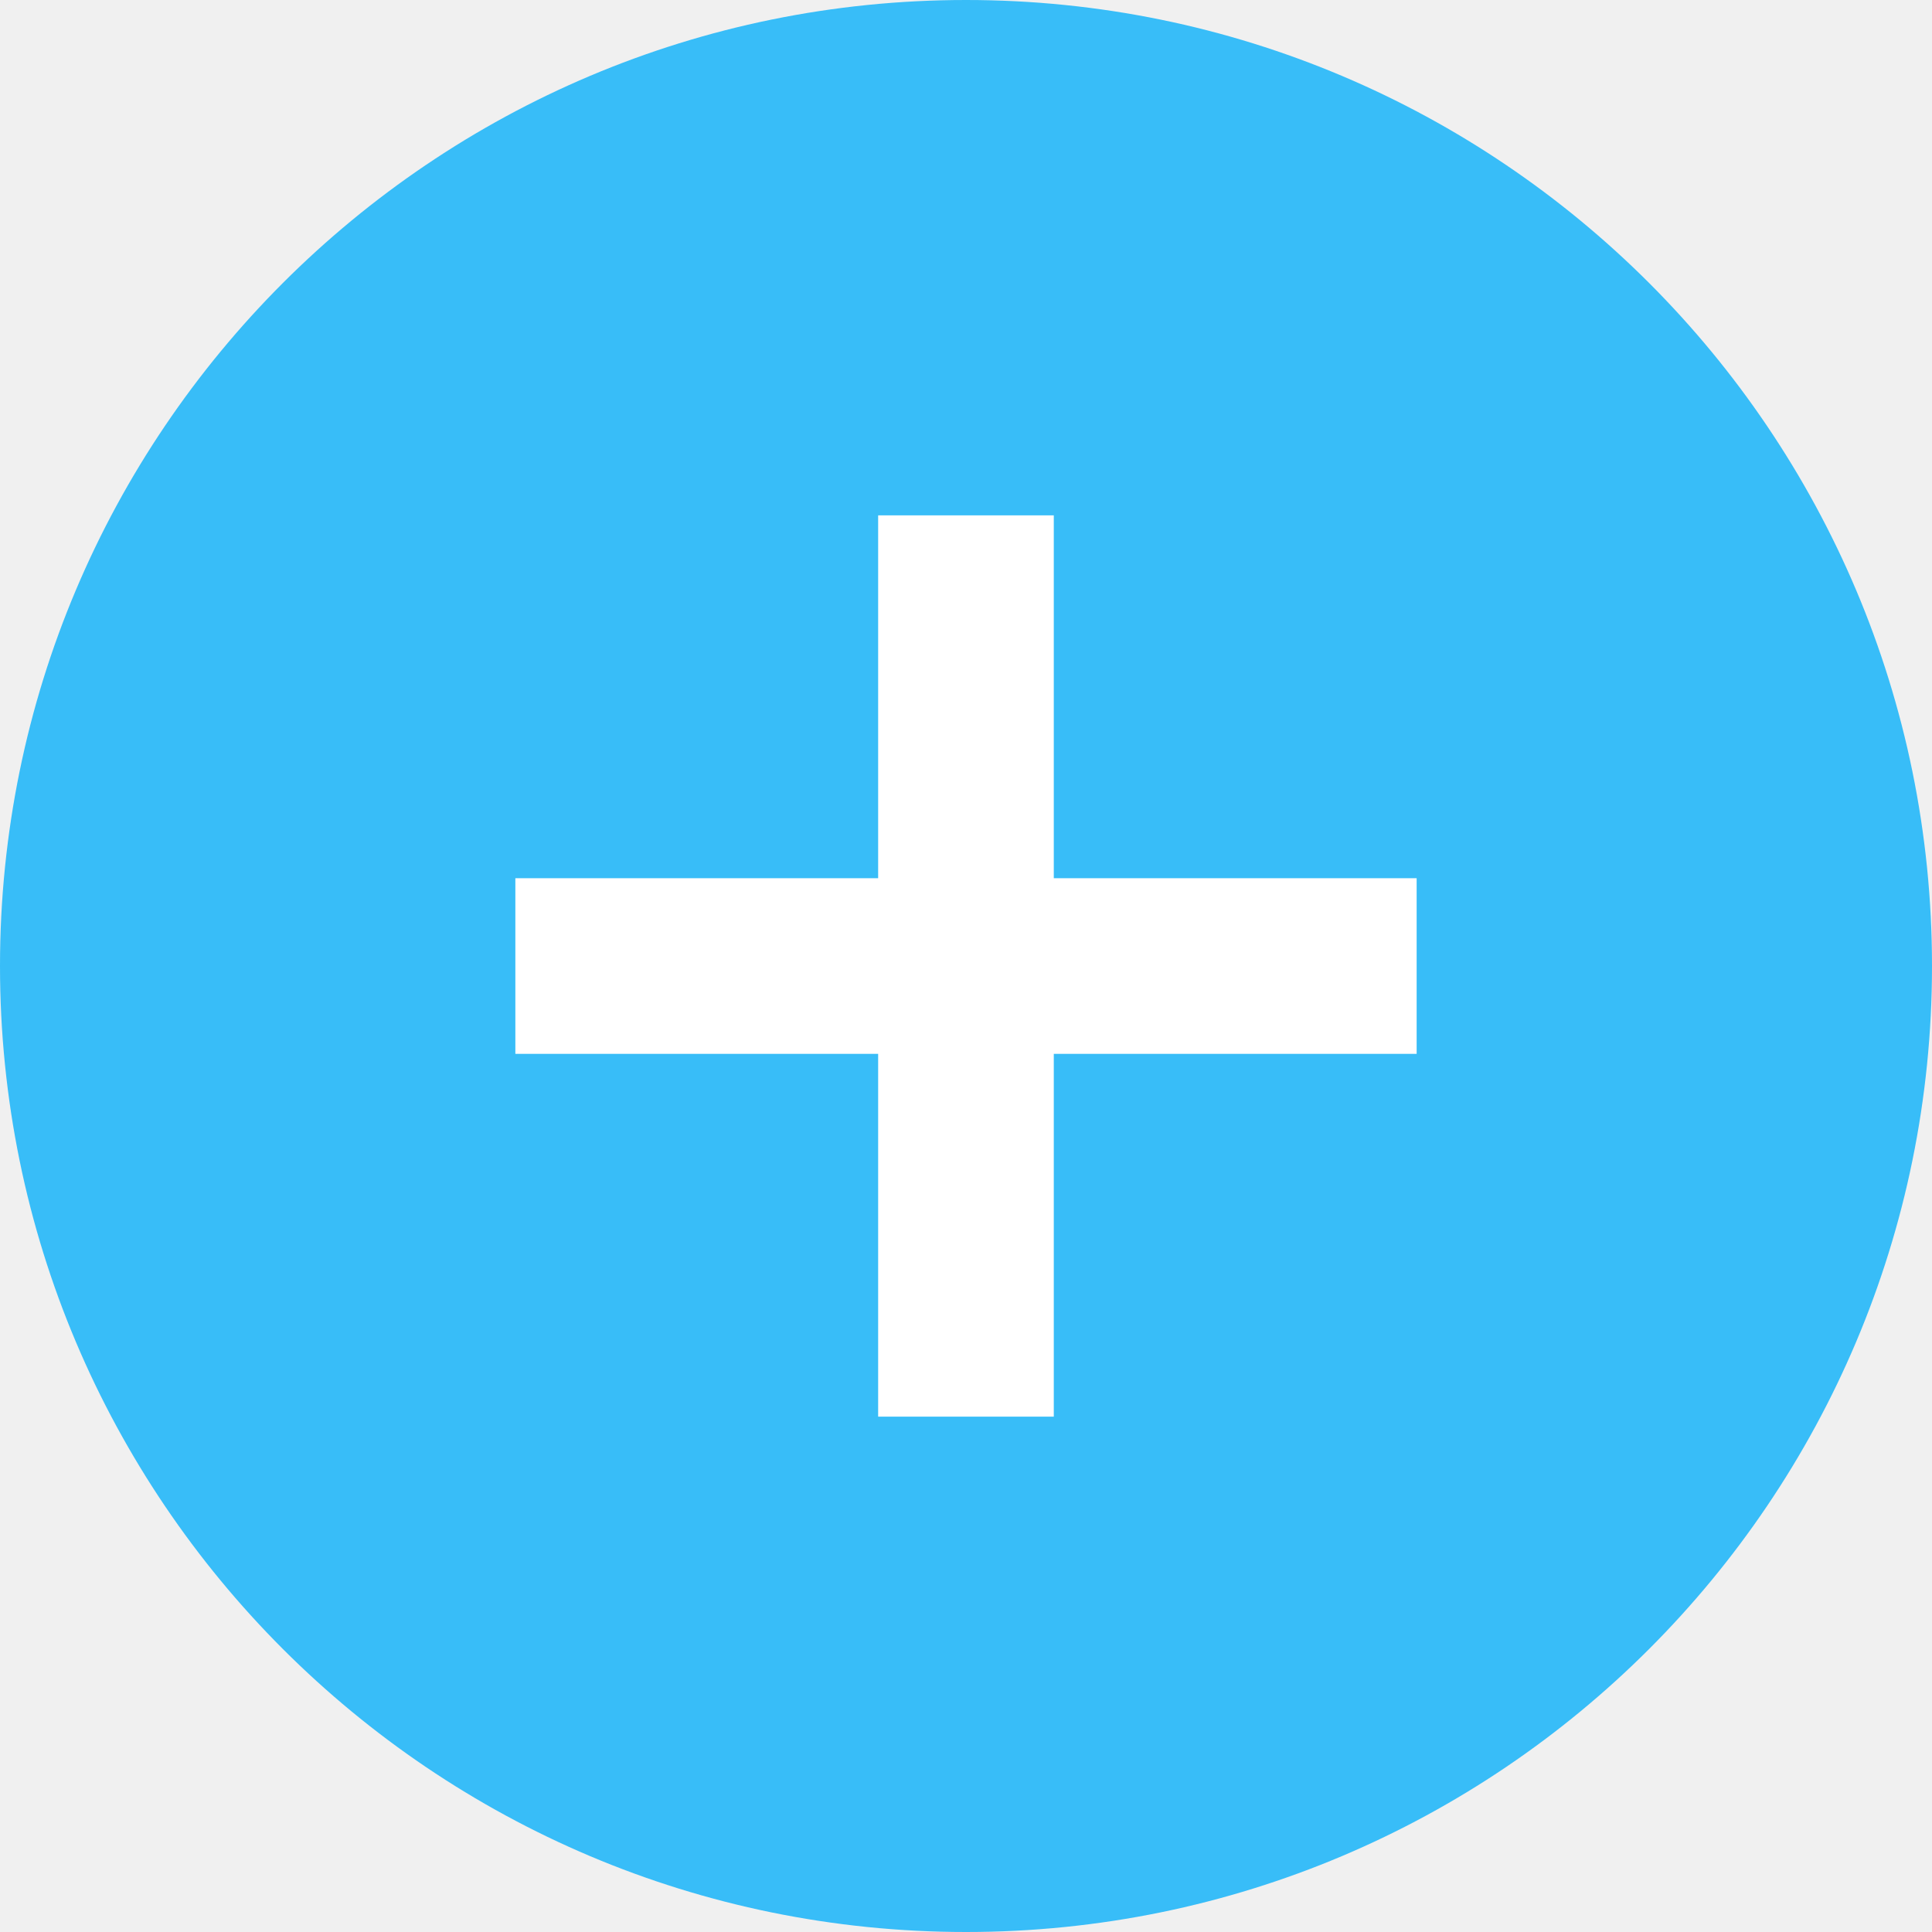
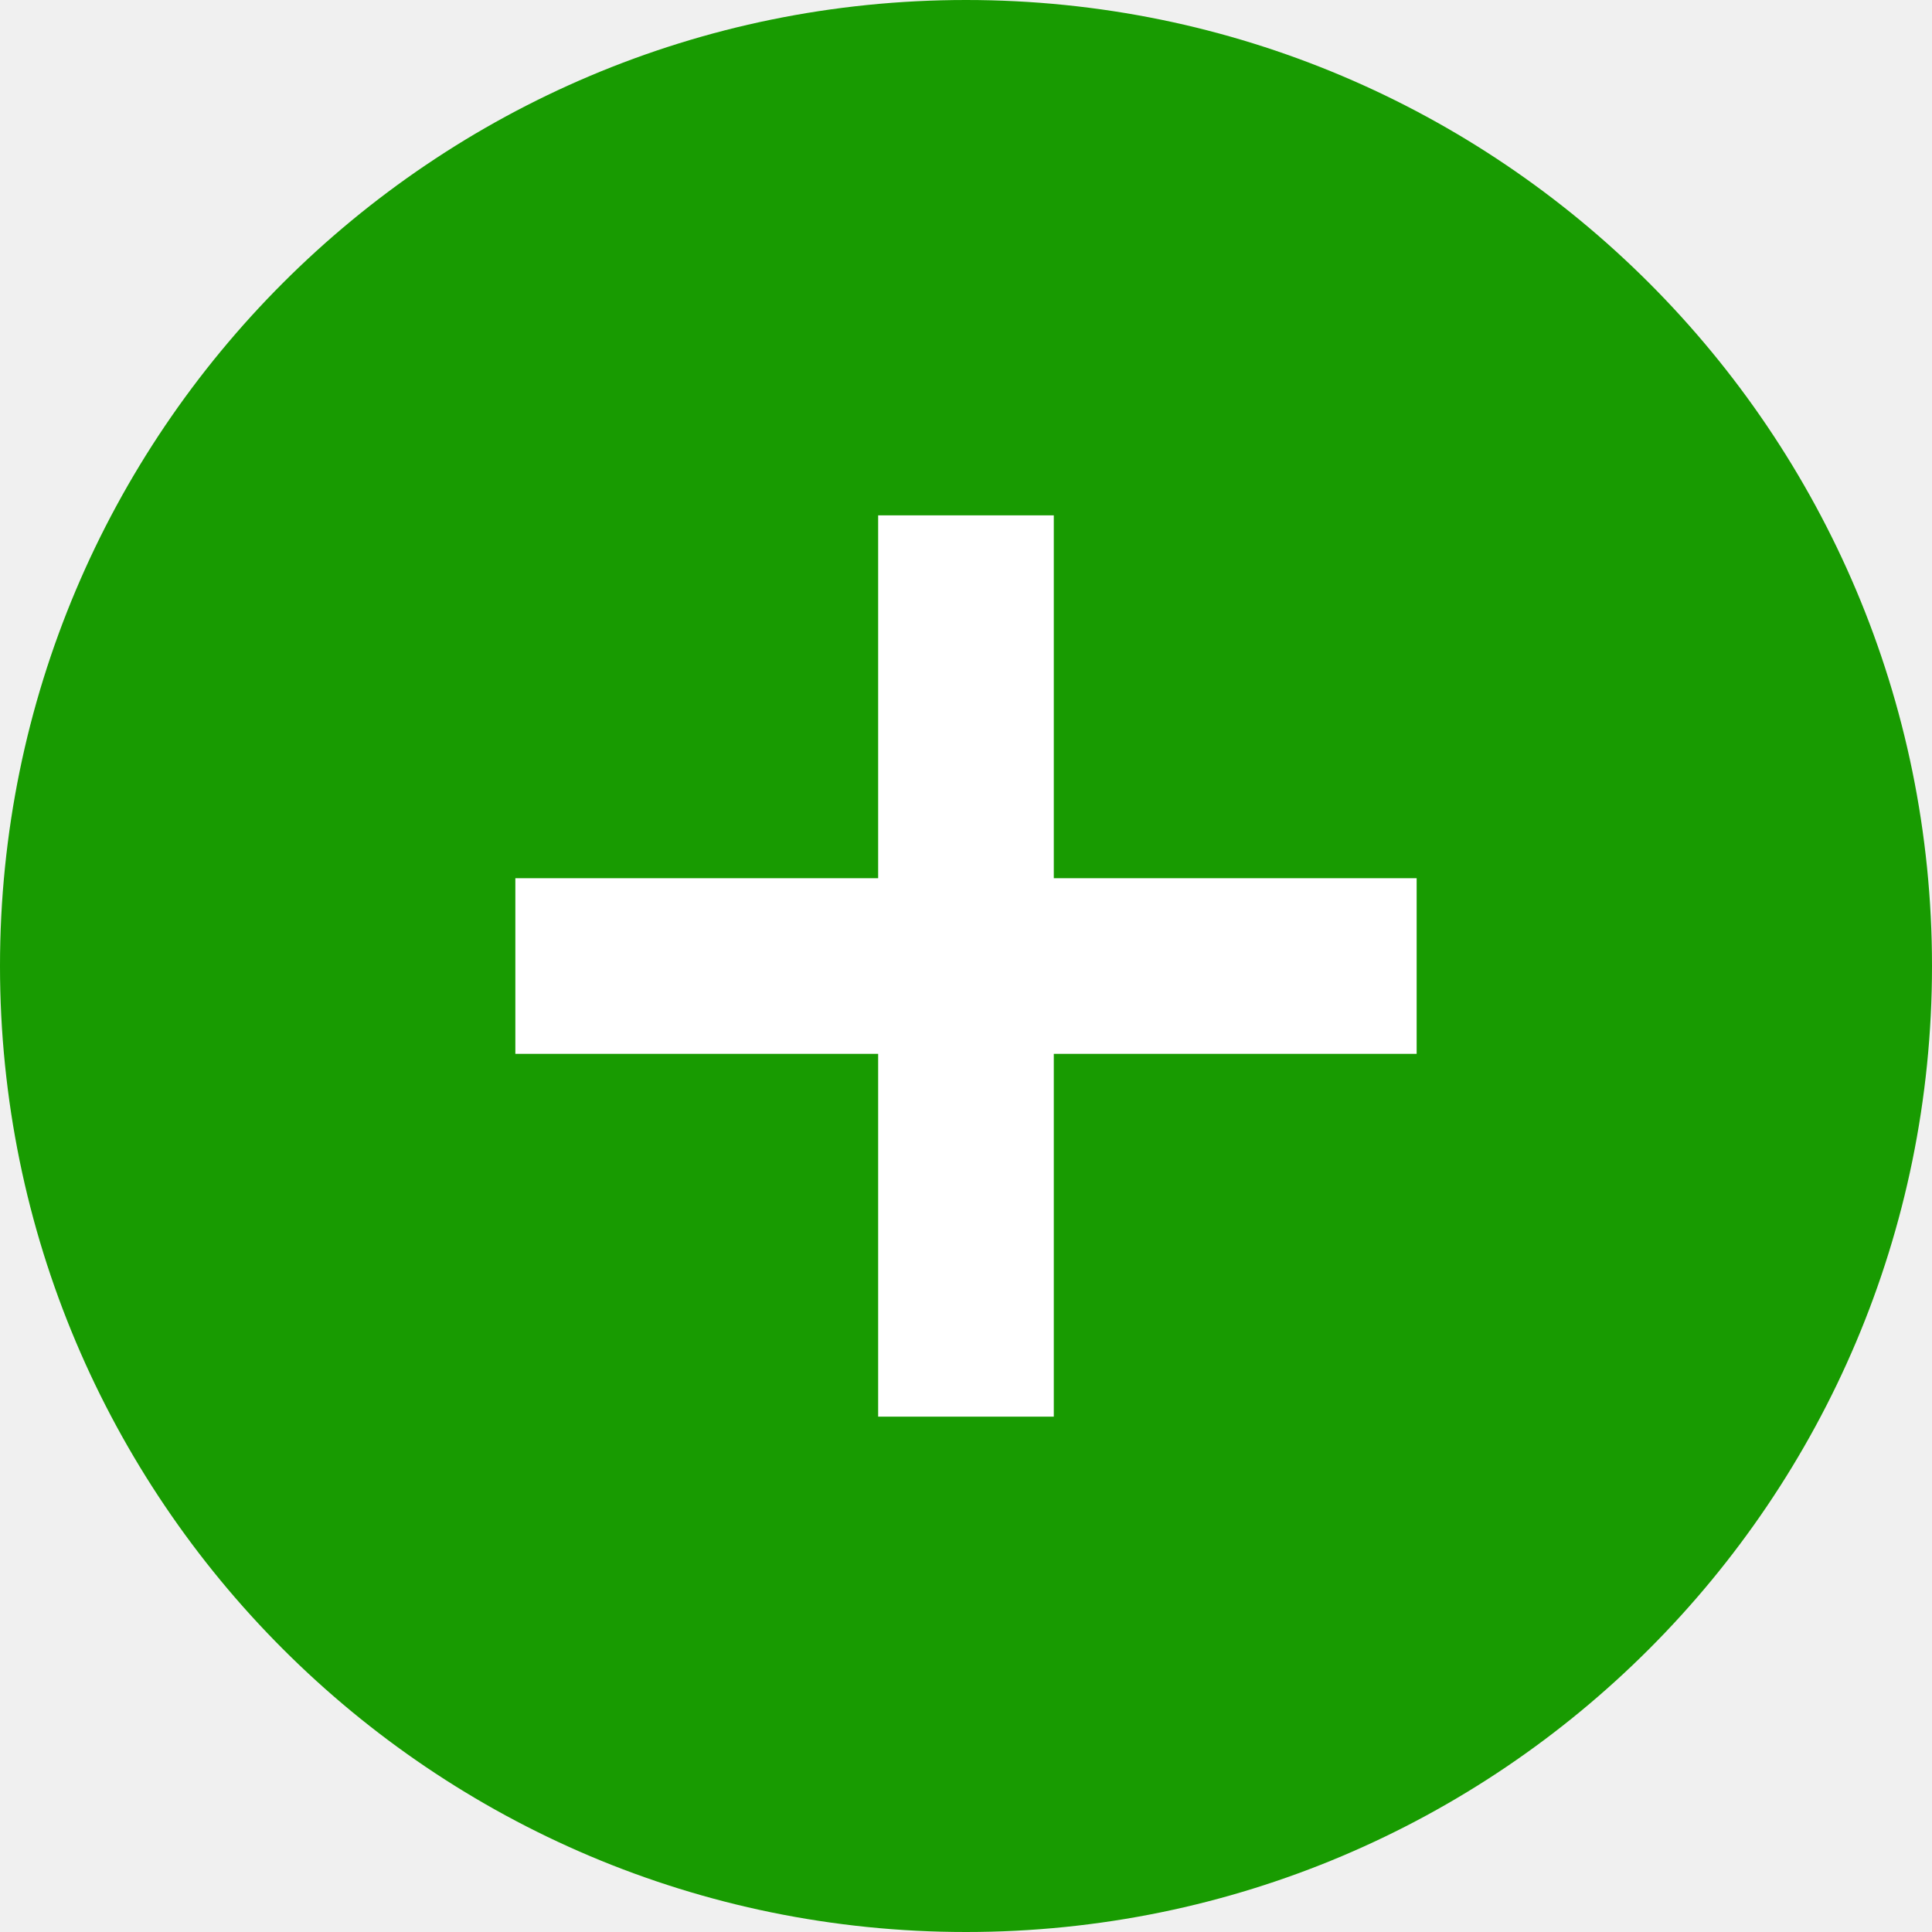
<svg xmlns="http://www.w3.org/2000/svg" id="Capa_1" data-name="Capa 1" viewBox="0 0 321.54 321.54">
  <defs>
-     <style>.cls-1{fill:#38bdf8;}.cls-2{fill:#fff;}</style>
+     <style>.cls-1{fill:#189b01;}.cls-2{fill:#fff;}</style>
  </defs>
  <circle class="cls-1" cx="160.77" cy="160.77" r="160.77" />
  <rect class="cls-2" x="146.15" y="85.77" width="29.23" height="150" />
  <rect class="cls-2" x="167.61" y="107.23" width="29.23" height="150" transform="translate(-21.46 343) rotate(-90)" />
</svg>
